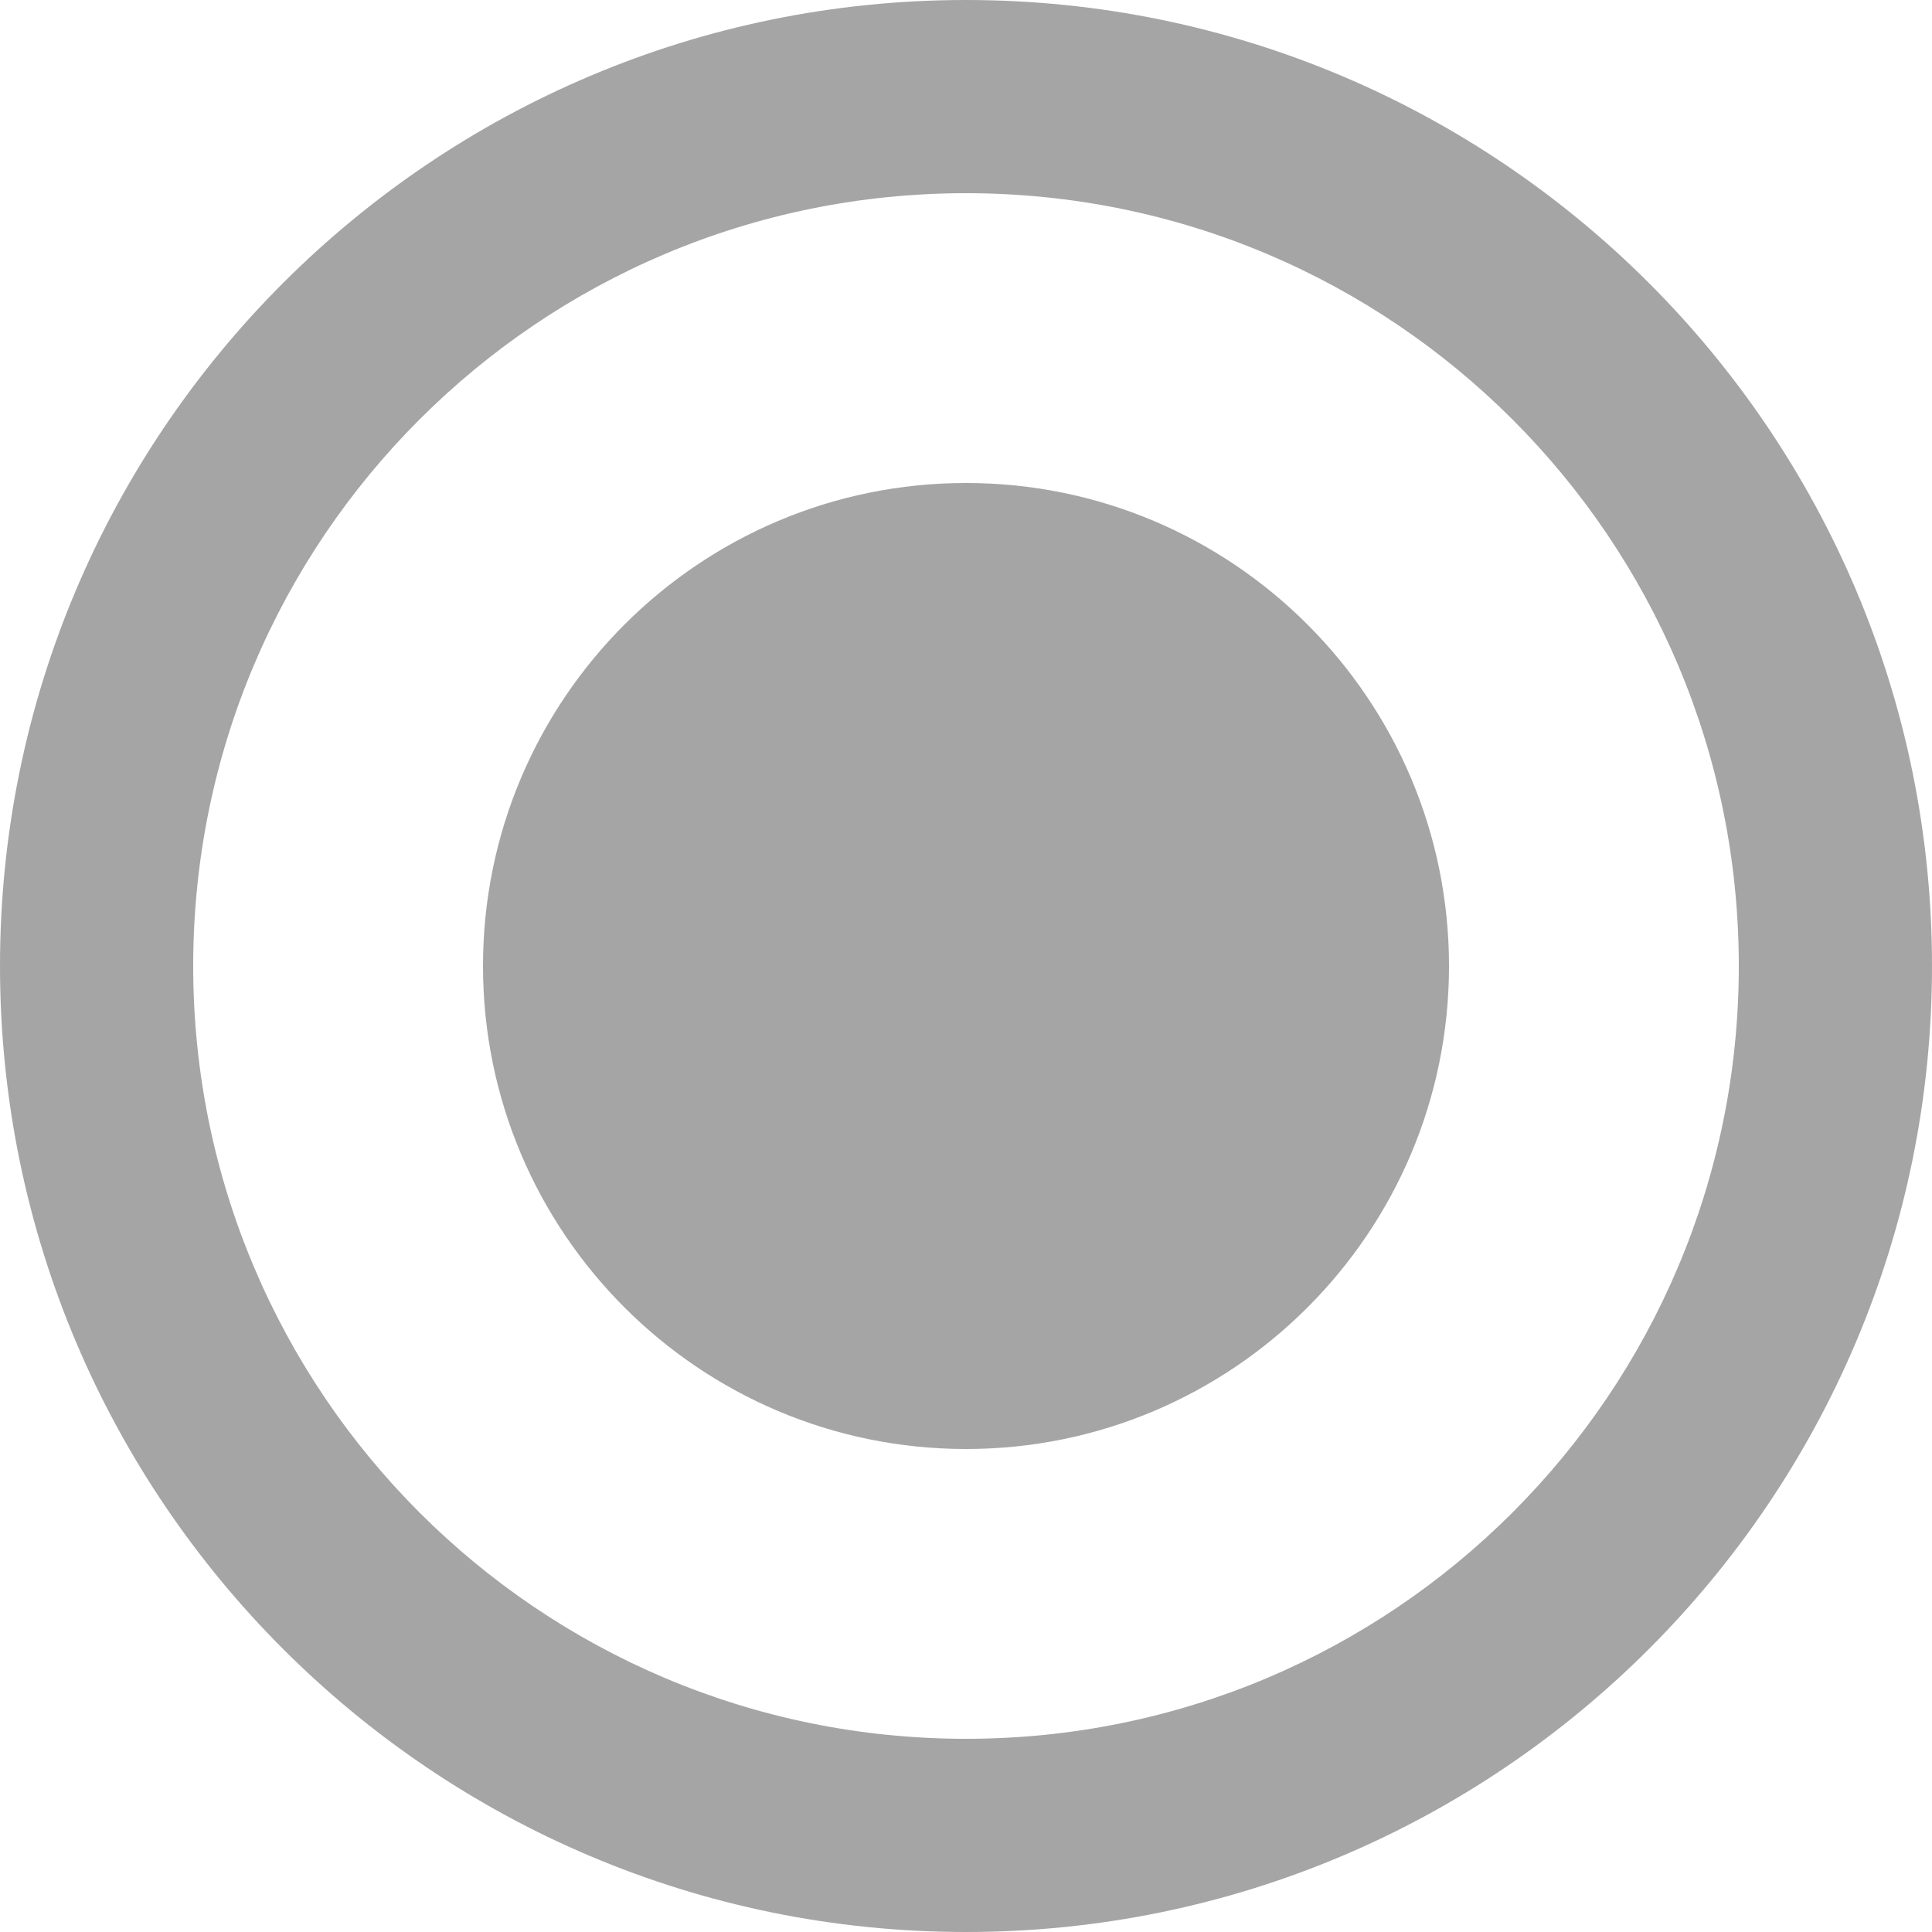
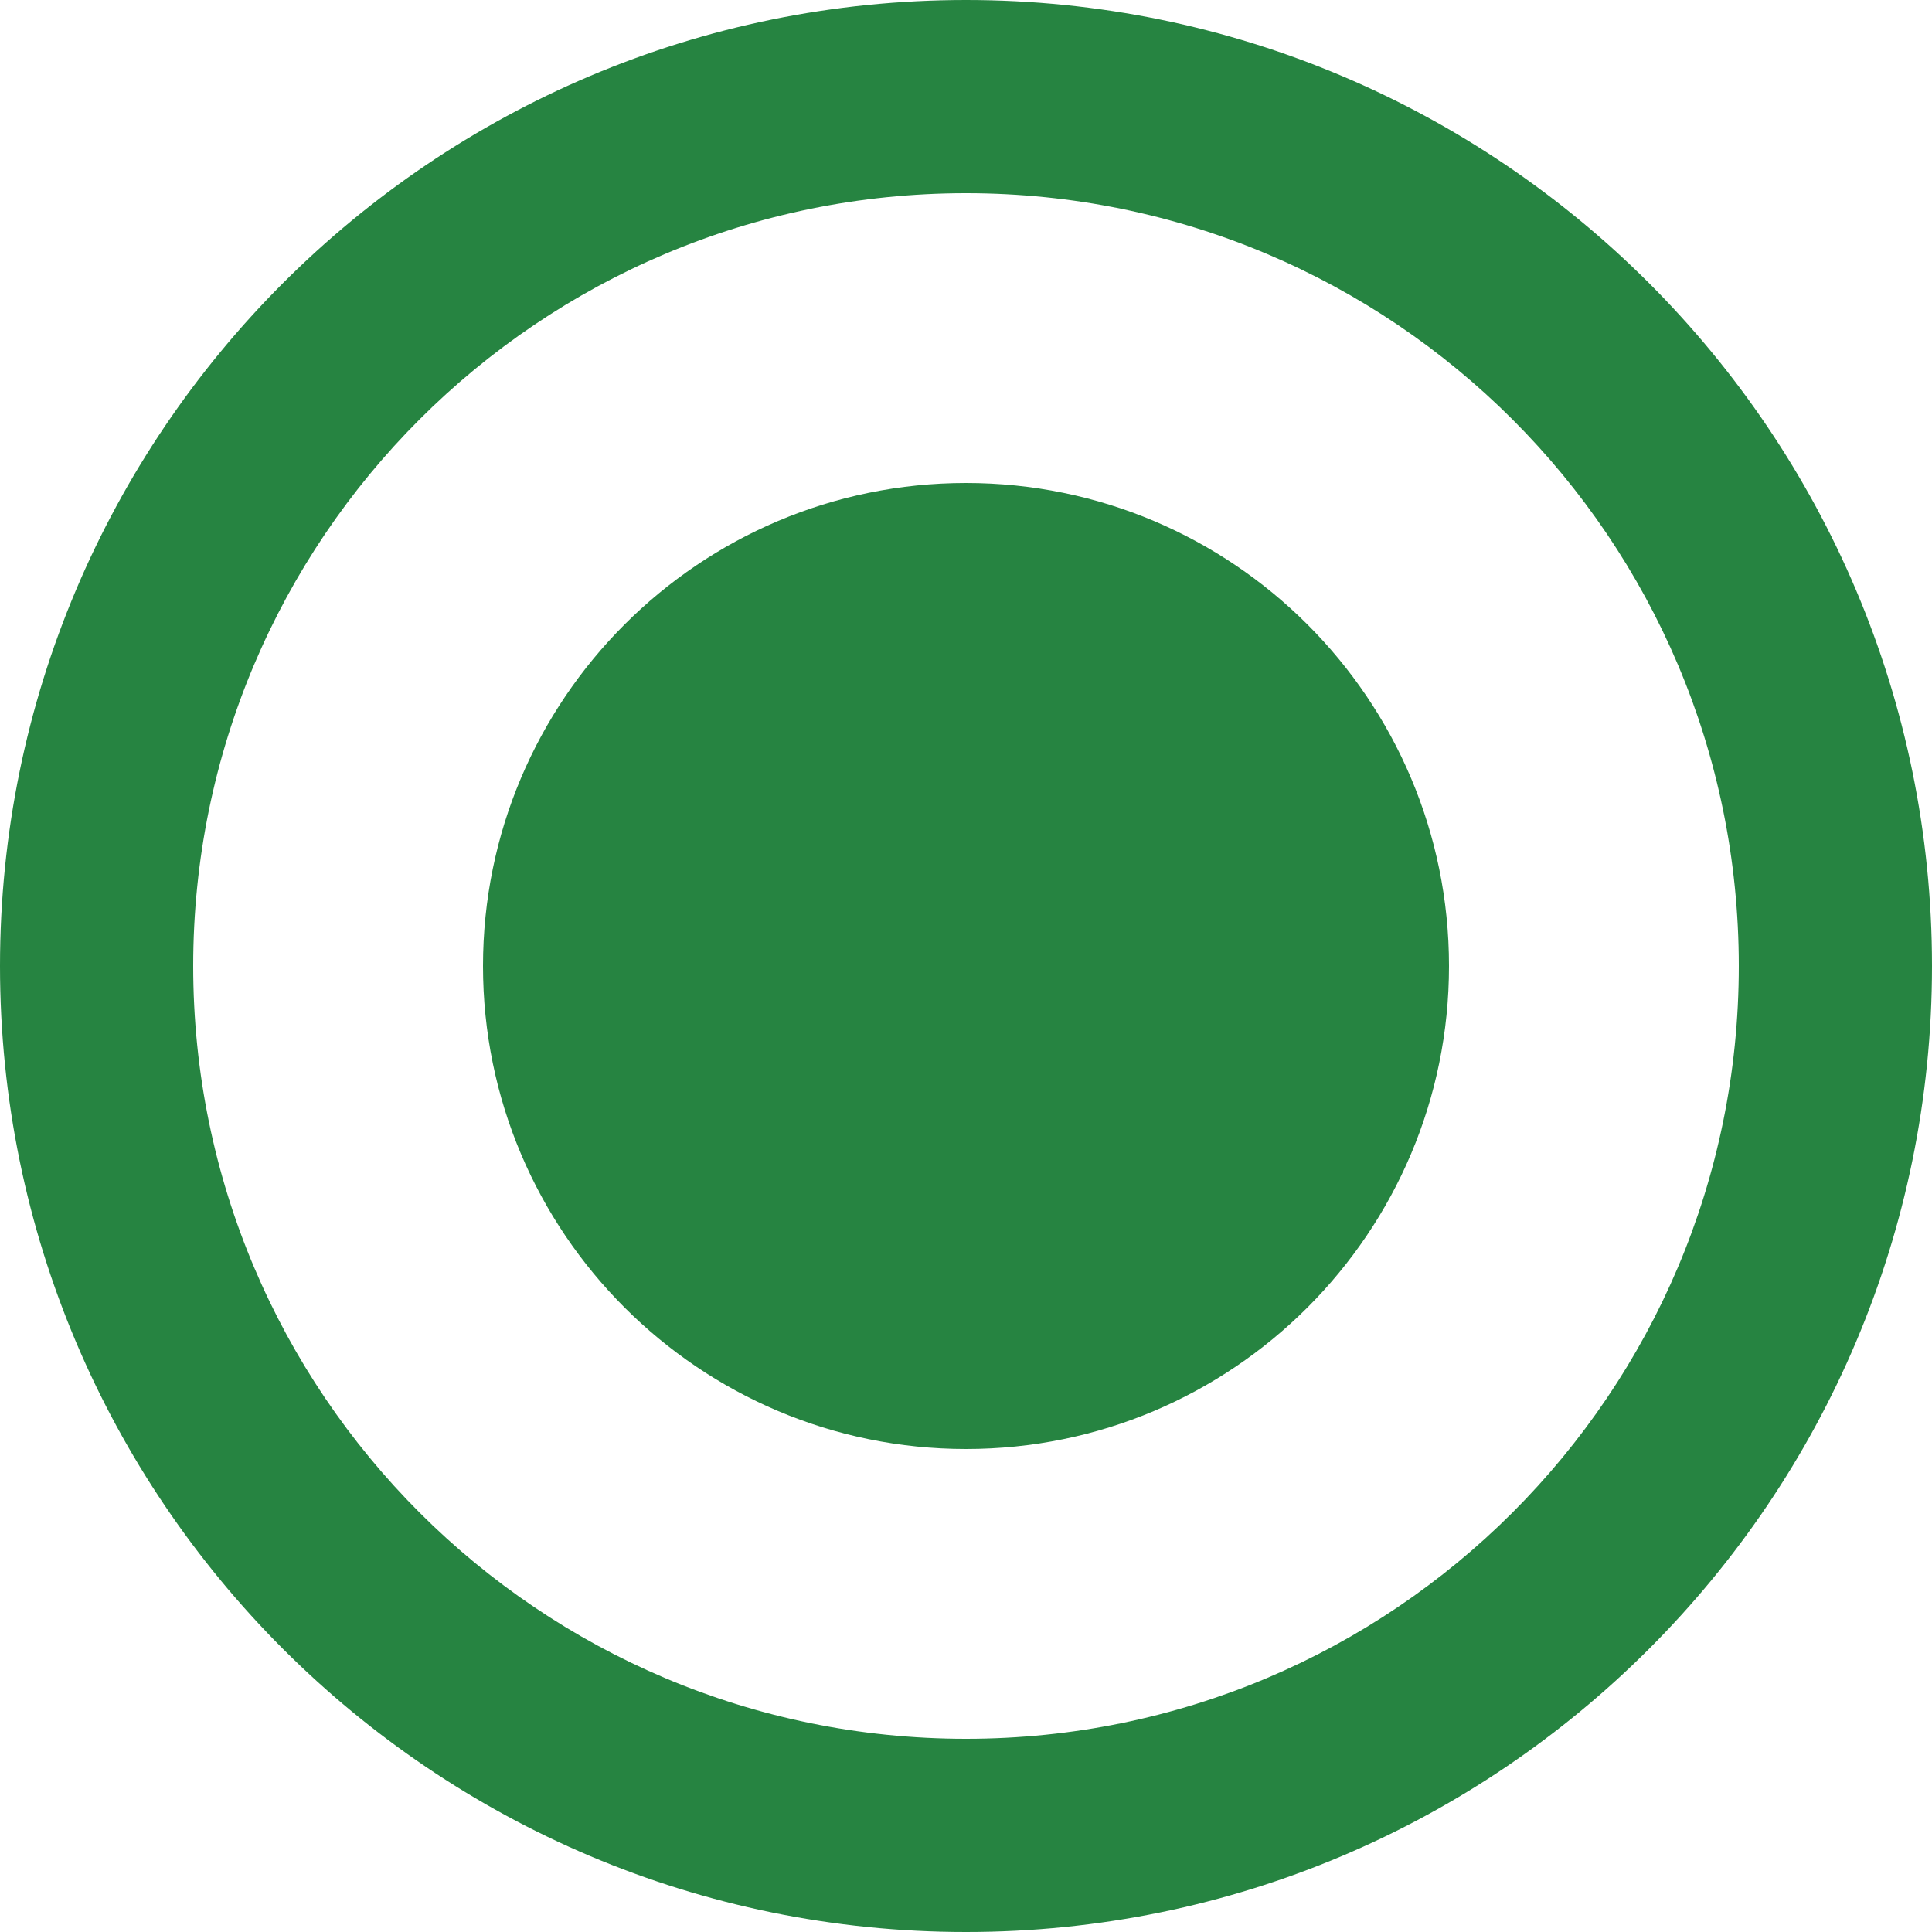
- <svg xmlns="http://www.w3.org/2000/svg" width="20" height="20" viewBox="0 0 20 20" fill="none">
-   <path d="M10 5C7.24 5 5 7.24 5 10C5 12.76 7.24 15 10 15C12.76 15 15 12.76 15 10C15 7.24 12.76 5 10 5ZM10 0C4.48 0 0 4.48 0 10C0 15.52 4.48 20 10 20C15.52 20 20 15.52 20 10C20 4.48 15.52 0 10 0ZM10 18C5.58 18 2 14.42 2 10C2 5.58 5.58 2 10 2C14.42 2 18 5.58 18 10C18 14.42 14.42 18 10 18Z" fill="#A5A5A5" />
+ <svg xmlns="http://www.w3.org/2000/svg" width="25" height="25" viewBox="0 0 25 25" fill="none">
+   <path d="M12.5 6.25C9.05 6.25 6.25 9.05 6.25 12.5C6.25 15.95 9.05 18.75 12.5 18.75C15.95 18.75 18.75 15.95 18.75 12.5C18.75 9.05 15.95 6.25 12.5 6.25ZM12.5 0C5.6 0 0 5.6 0 12.5C0 19.4 5.6 25 12.5 25C19.4 25 25 19.4 25 12.5C25 5.6 19.4 0 12.5 0ZM12.5 22.5C6.975 22.5 2.5 18.025 2.5 12.5C2.5 6.975 6.975 2.5 12.5 2.5C18.025 2.5 22.5 6.975 22.5 12.5C22.5 18.025 18.025 22.5 12.5 22.5Z" fill="#268441" />
</svg>
